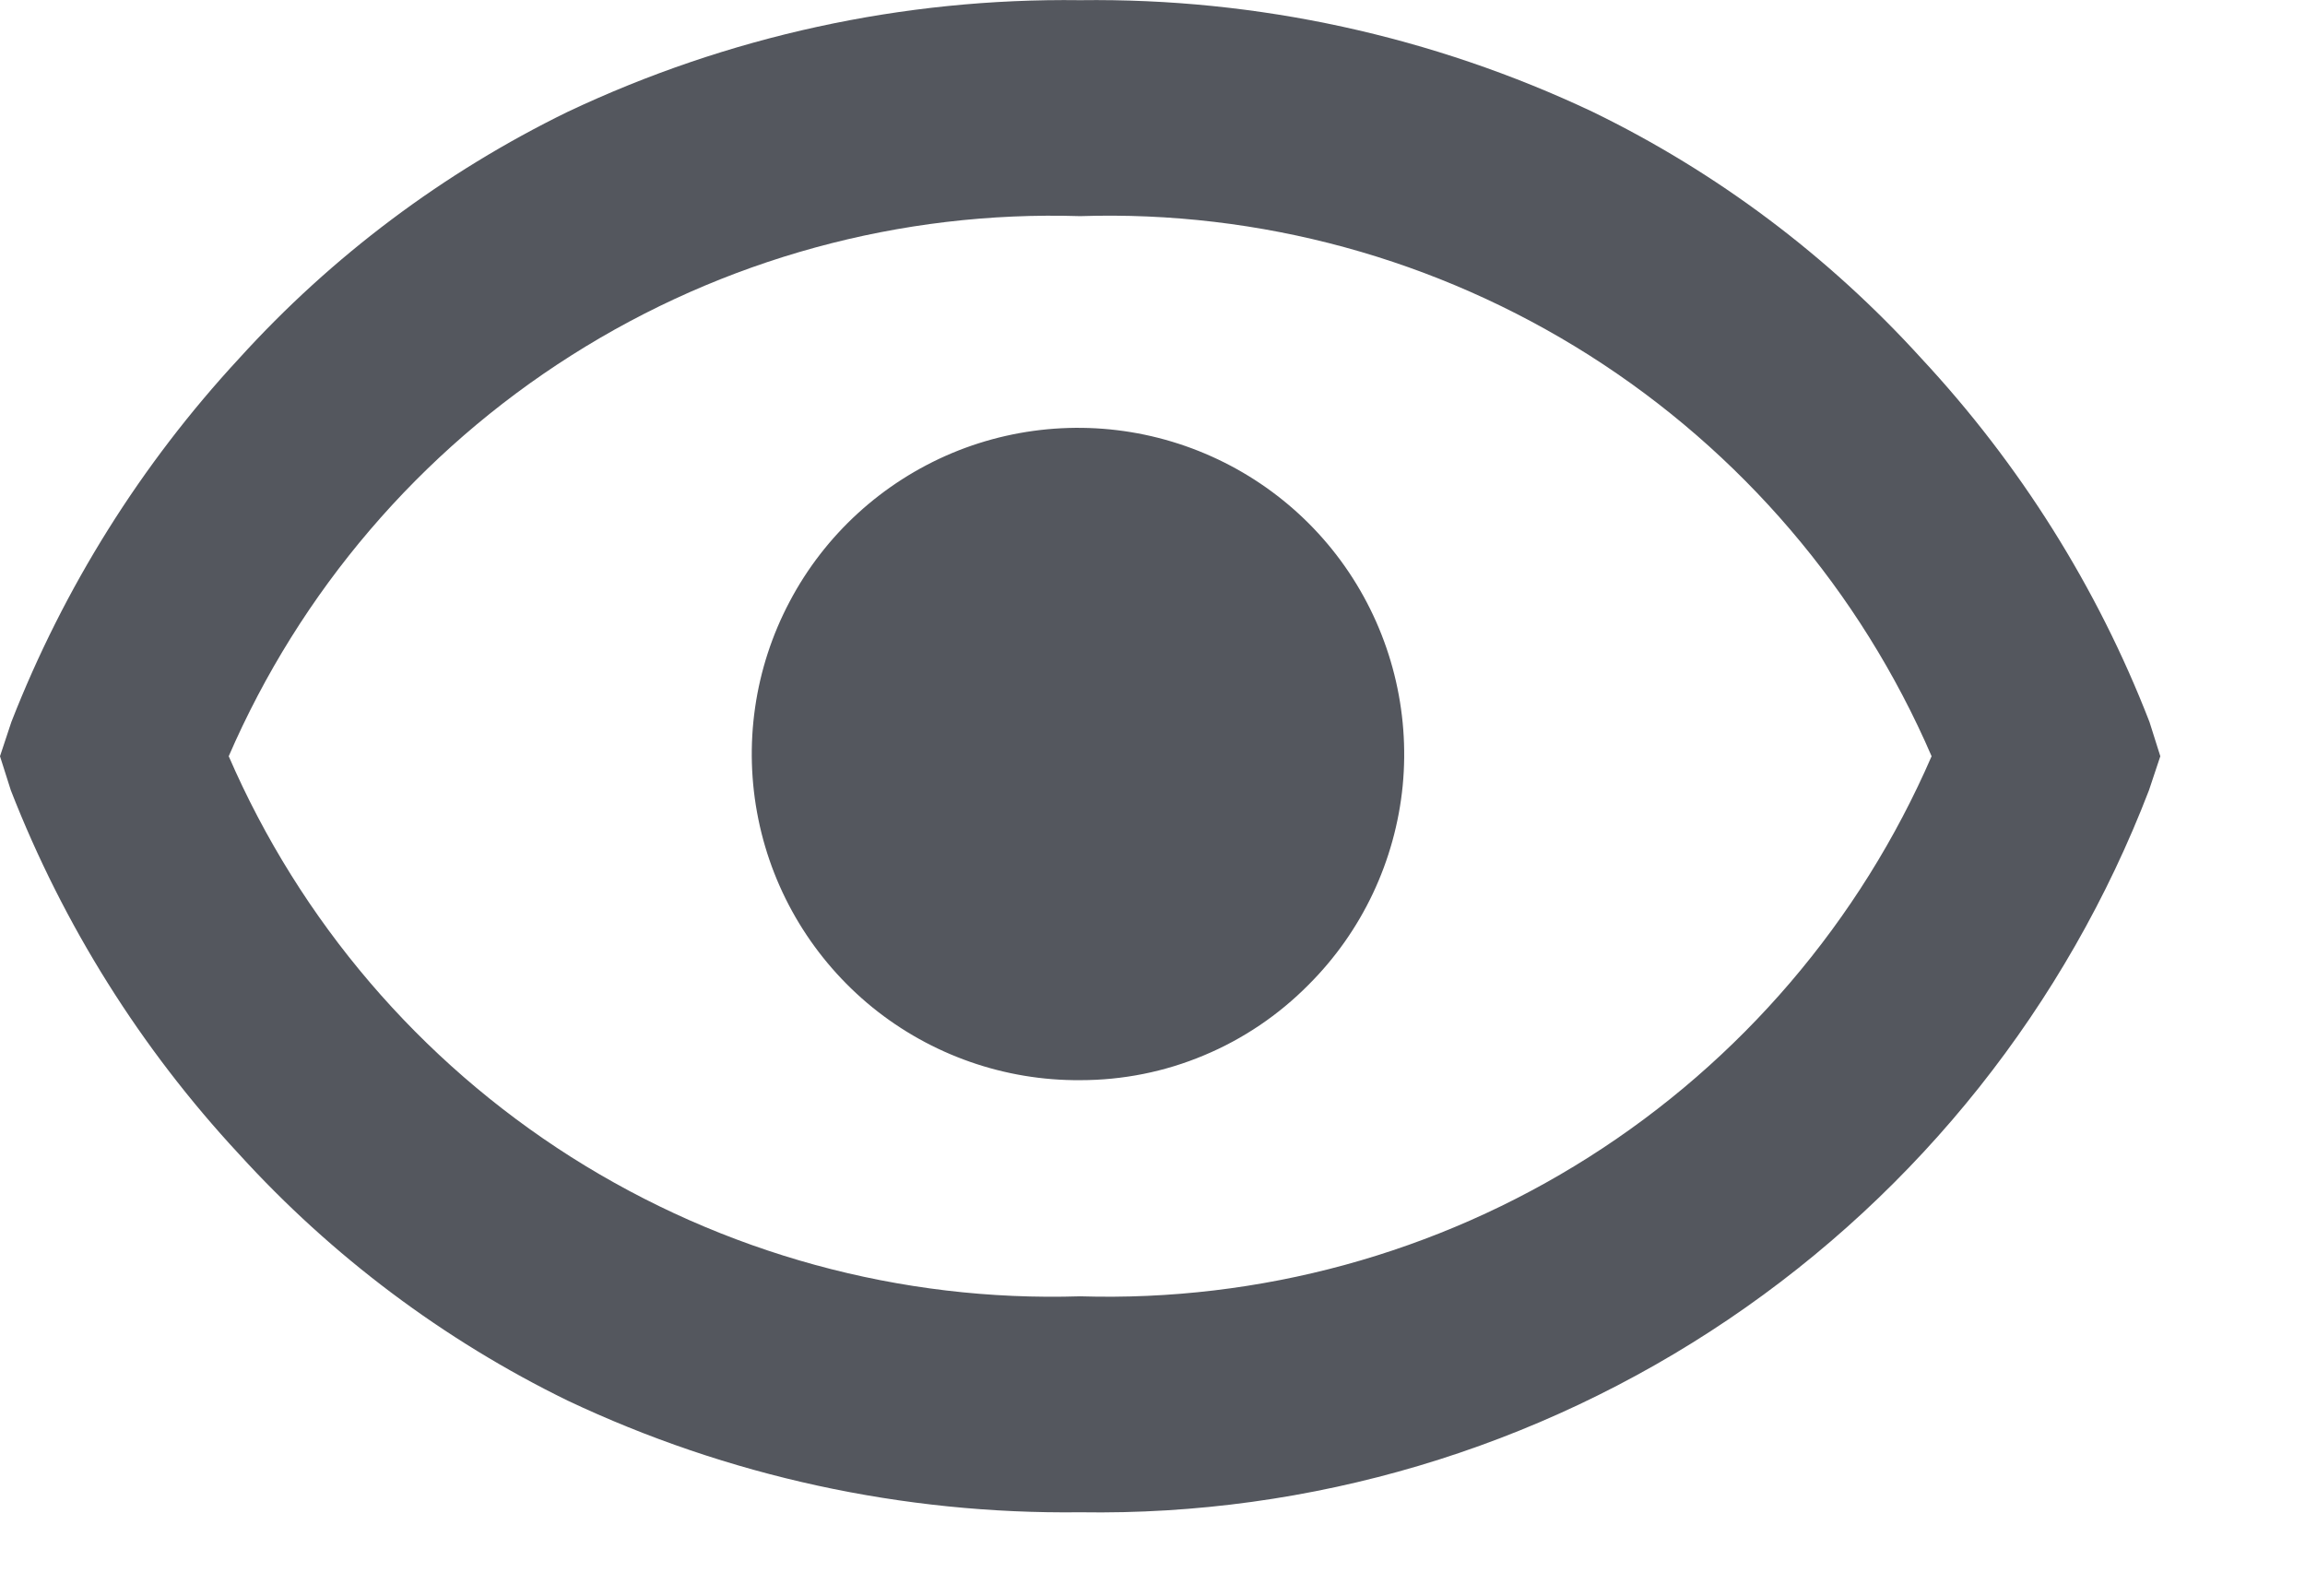
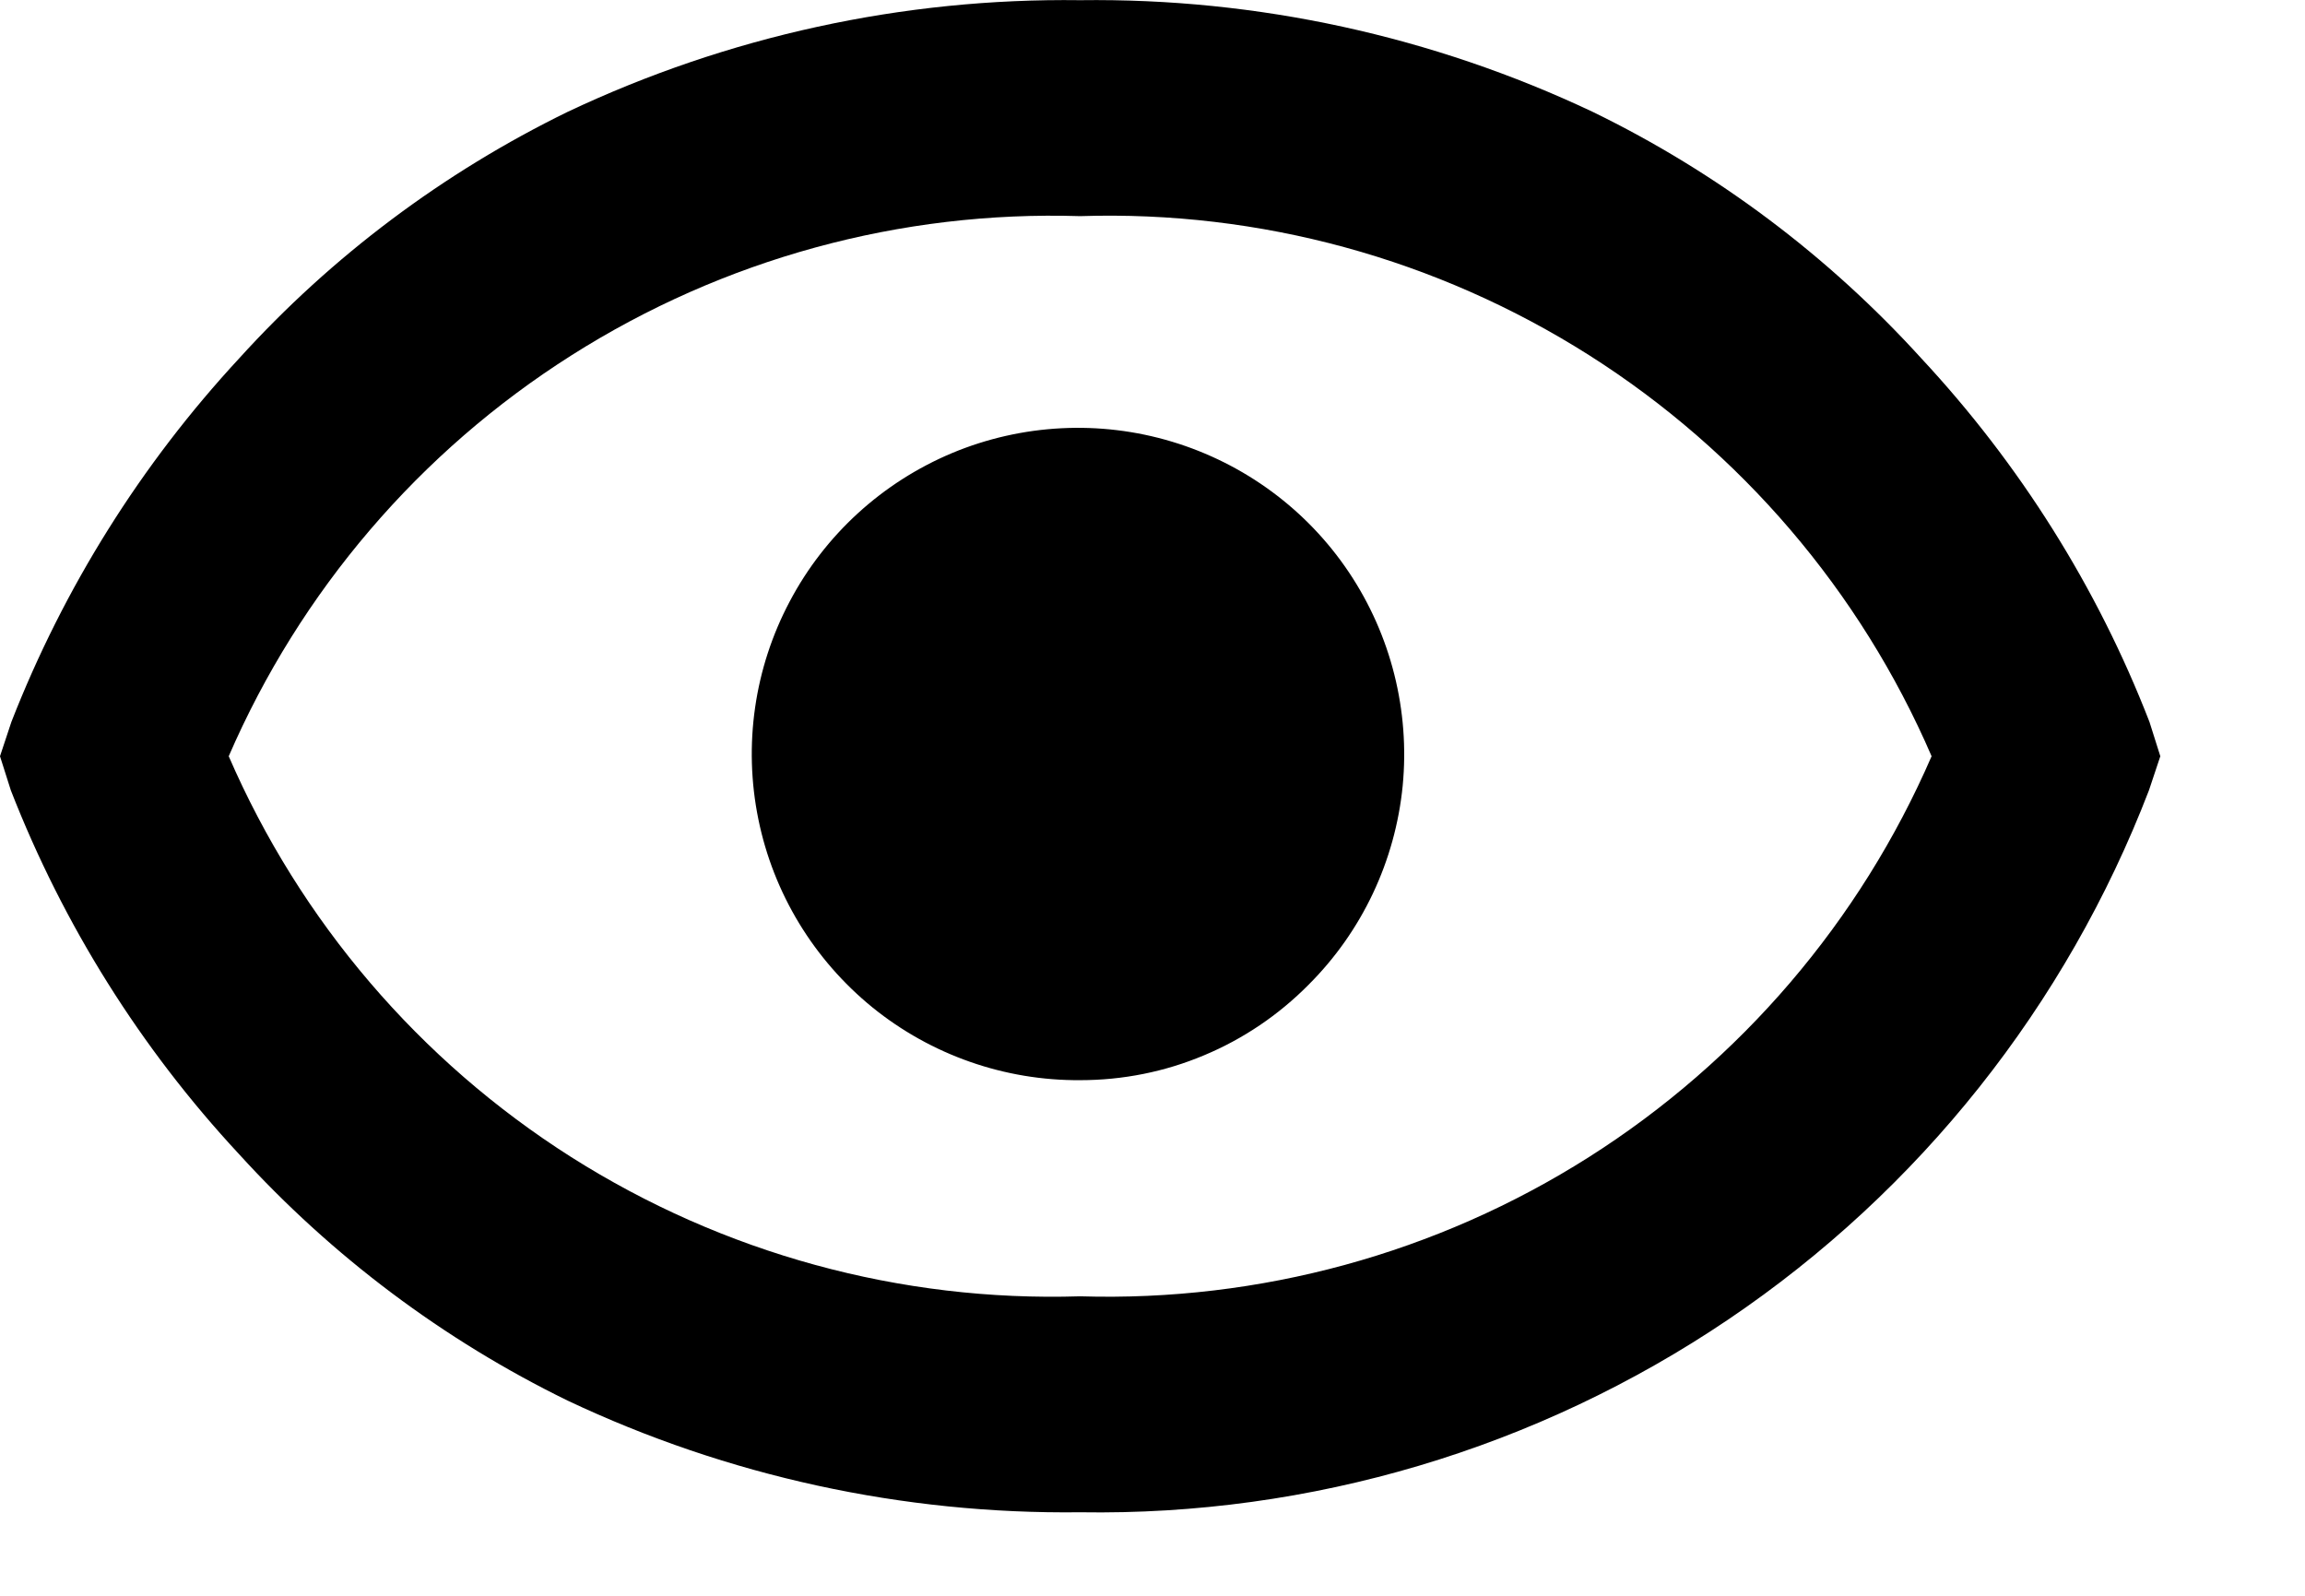
<svg xmlns="http://www.w3.org/2000/svg" width="13" height="9" viewBox="0 0 13 9" fill="none">
-   <path d="M6.092 8.529C5.093 8.541 4.104 8.326 3.201 7.899C2.501 7.557 1.872 7.085 1.348 6.509C0.793 5.912 0.357 5.216 0.061 4.457L0 4.265L0.064 4.072C0.36 3.314 0.796 2.618 1.349 2.021C1.872 1.444 2.501 0.973 3.201 0.631C4.104 0.204 5.093 -0.012 6.092 0.001C7.091 -0.012 8.08 0.204 8.983 0.631C9.684 0.972 10.312 1.444 10.836 2.021C11.391 2.617 11.829 3.313 12.123 4.072L12.184 4.265L12.12 4.457C11.653 5.672 10.825 6.714 9.747 7.442C8.669 8.17 7.393 8.55 6.092 8.529V8.529ZM6.092 1.219C5.078 1.187 4.079 1.461 3.223 2.004C2.366 2.547 1.693 3.335 1.29 4.265C1.693 5.195 2.366 5.983 3.222 6.526C4.079 7.069 5.078 7.343 6.092 7.311C7.105 7.342 8.105 7.069 8.961 6.526C9.817 5.983 10.491 5.195 10.894 4.265C10.492 3.334 9.818 2.546 8.962 2.003C8.105 1.46 7.106 1.186 6.092 1.219V1.219ZM6.092 6.092C5.666 6.095 5.252 5.95 4.921 5.682C4.59 5.413 4.362 5.038 4.277 4.62C4.192 4.203 4.254 3.769 4.454 3.392C4.653 3.015 4.977 2.72 5.37 2.555C5.763 2.391 6.202 2.368 6.61 2.491C7.018 2.614 7.371 2.874 7.608 3.228C7.845 3.582 7.952 4.008 7.911 4.432C7.869 4.856 7.682 5.253 7.38 5.554C7.212 5.724 7.011 5.86 6.79 5.952C6.569 6.045 6.332 6.092 6.092 6.092V6.092Z" fill="#54575E" />
+   <path d="M6.092 8.529C5.093 8.541 4.104 8.326 3.201 7.899C2.501 7.557 1.872 7.085 1.348 6.509C0.793 5.912 0.357 5.216 0.061 4.457L0 4.265L0.064 4.072C0.36 3.314 0.796 2.618 1.349 2.021C1.872 1.444 2.501 0.973 3.201 0.631C4.104 0.204 5.093 -0.012 6.092 0.001C7.091 -0.012 8.08 0.204 8.983 0.631C9.684 0.972 10.312 1.444 10.836 2.021C11.391 2.617 11.829 3.313 12.123 4.072L12.184 4.265L12.12 4.457C11.653 5.672 10.825 6.714 9.747 7.442C8.669 8.17 7.393 8.55 6.092 8.529V8.529ZM6.092 1.219C5.078 1.187 4.079 1.461 3.223 2.004C2.366 2.547 1.693 3.335 1.29 4.265C1.693 5.195 2.366 5.983 3.222 6.526C4.079 7.069 5.078 7.343 6.092 7.311C7.105 7.342 8.105 7.069 8.961 6.526C9.817 5.983 10.491 5.195 10.894 4.265C10.492 3.334 9.818 2.546 8.962 2.003C8.105 1.46 7.106 1.186 6.092 1.219V1.219ZM6.092 6.092C5.666 6.095 5.252 5.95 4.921 5.682C4.59 5.413 4.362 5.038 4.277 4.62C4.192 4.203 4.254 3.769 4.454 3.392C4.653 3.015 4.977 2.72 5.37 2.555C5.763 2.391 6.202 2.368 6.61 2.491C7.018 2.614 7.371 2.874 7.608 3.228C7.845 3.582 7.952 4.008 7.911 4.432C7.869 4.856 7.682 5.253 7.38 5.554C7.212 5.724 7.011 5.86 6.79 5.952C6.569 6.045 6.332 6.092 6.092 6.092V6.092Z" fill="currentColor" />
</svg>
